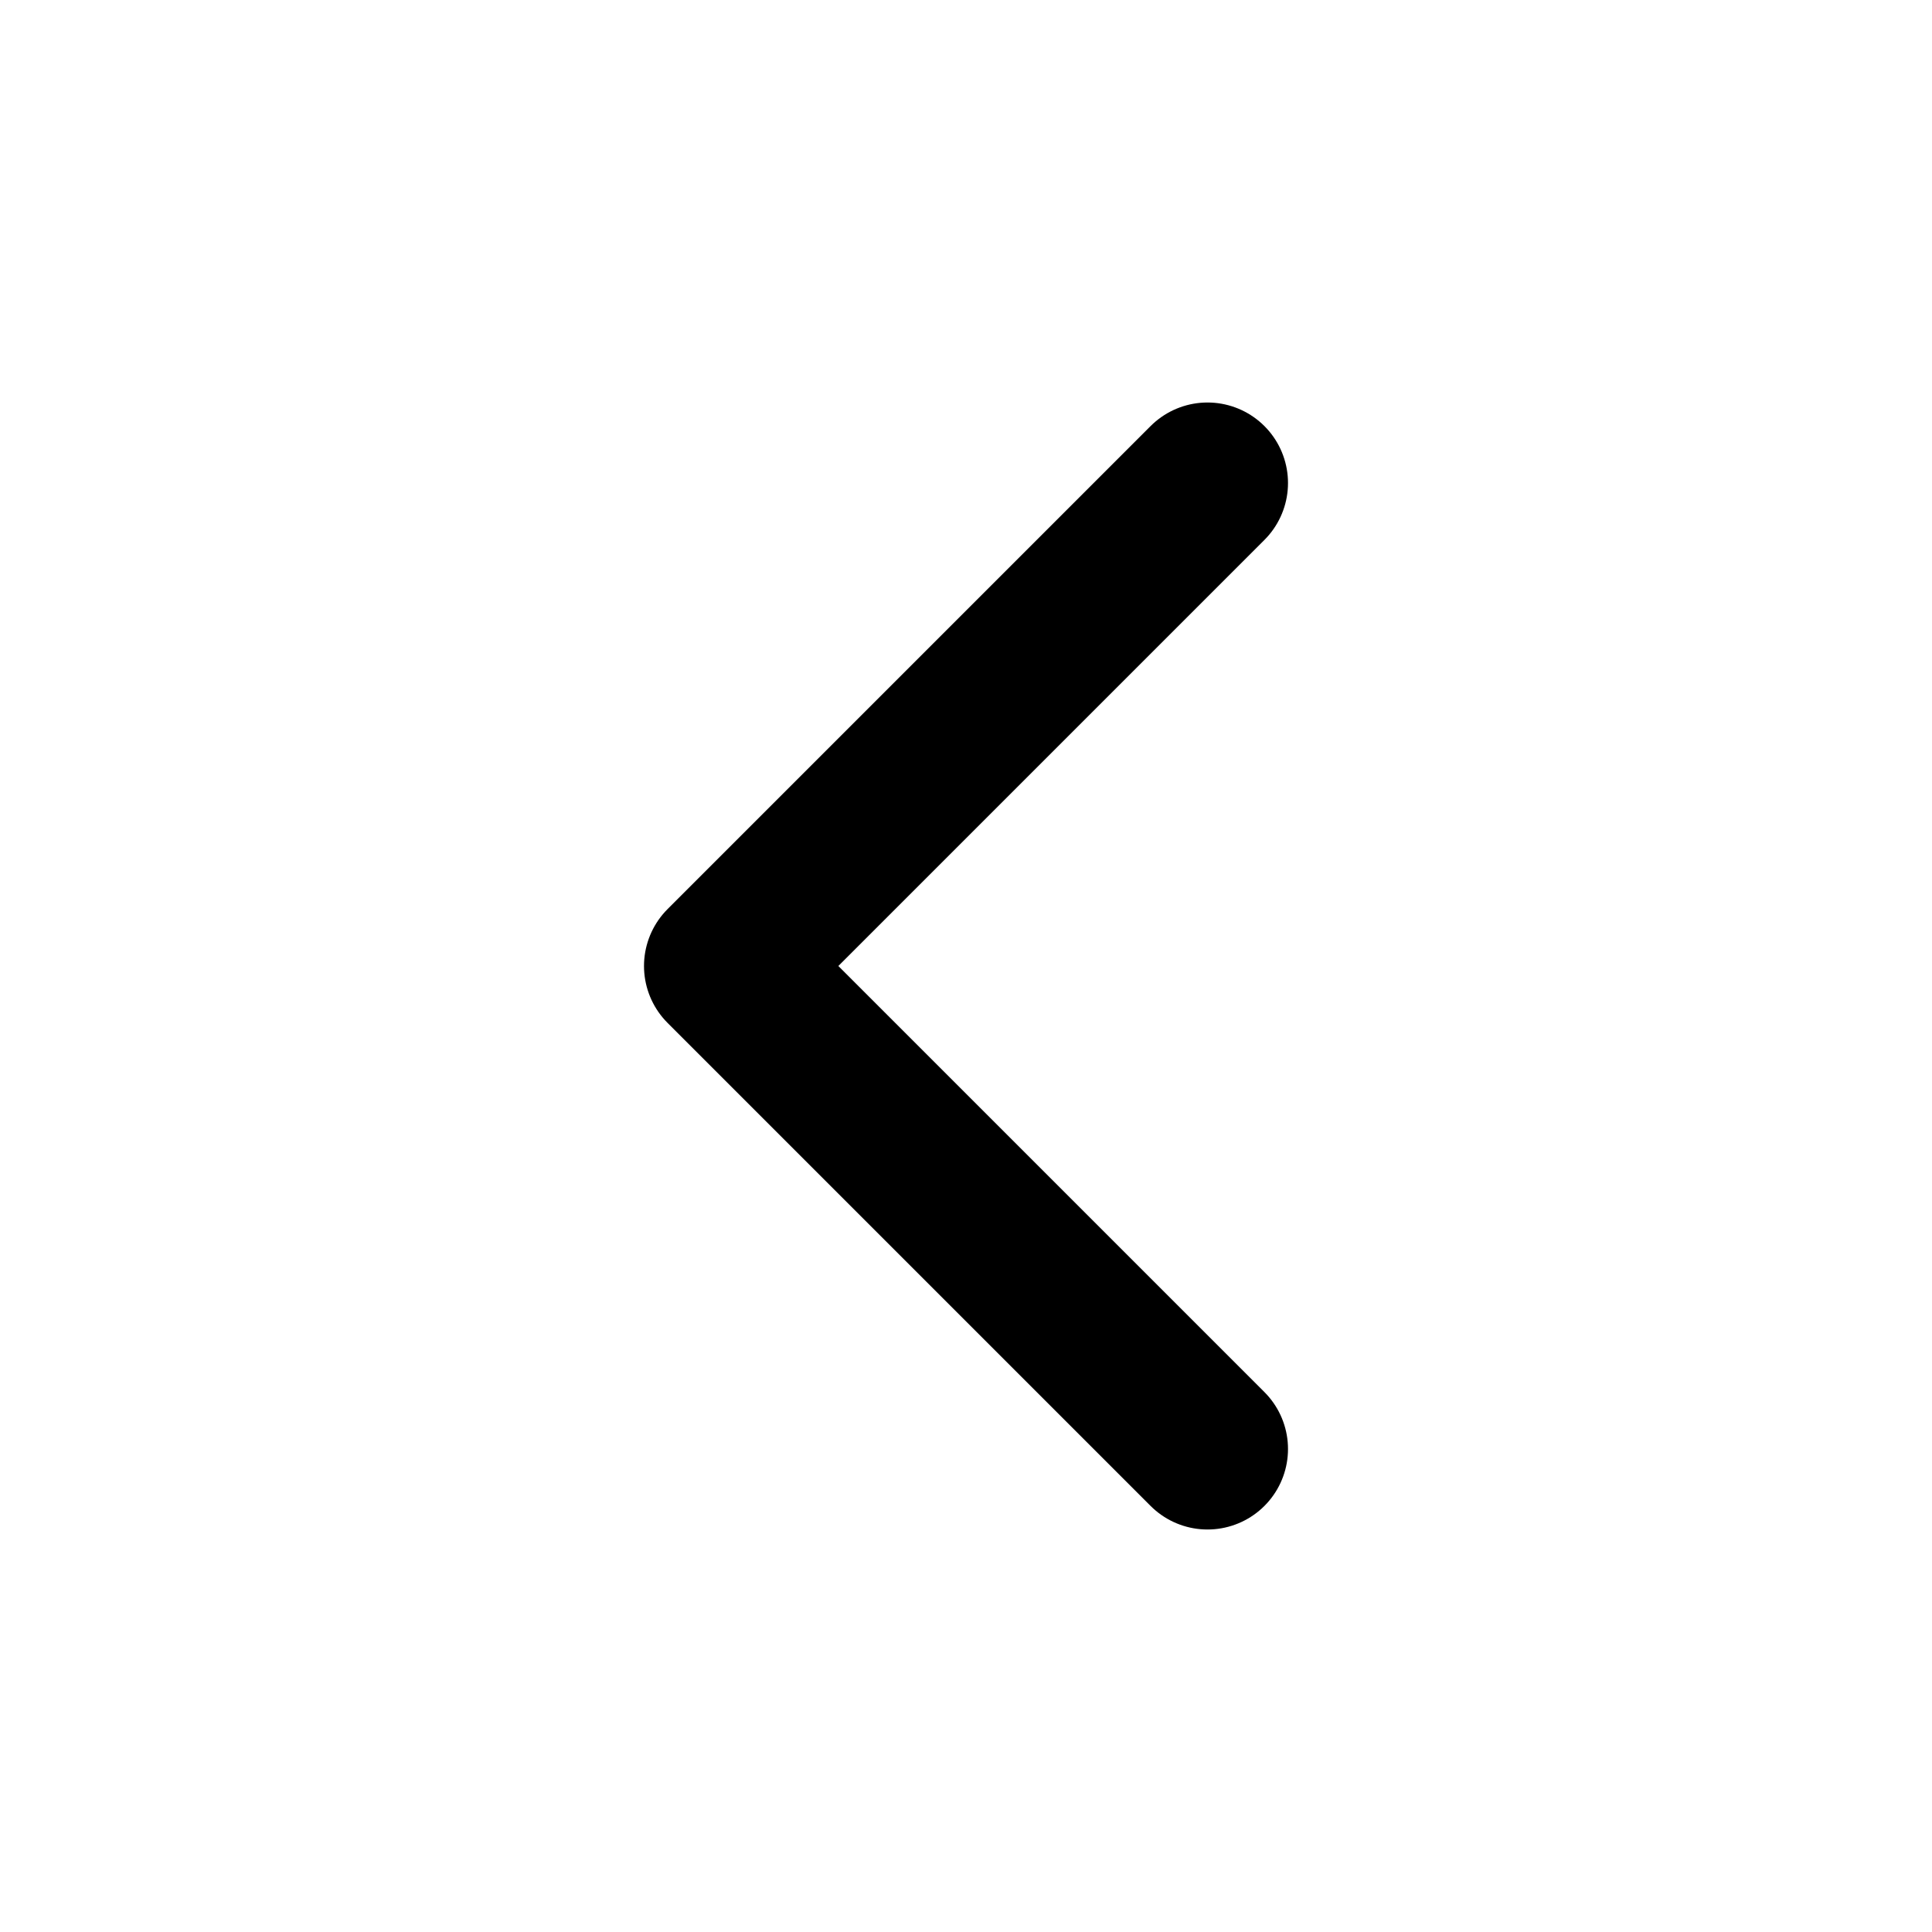
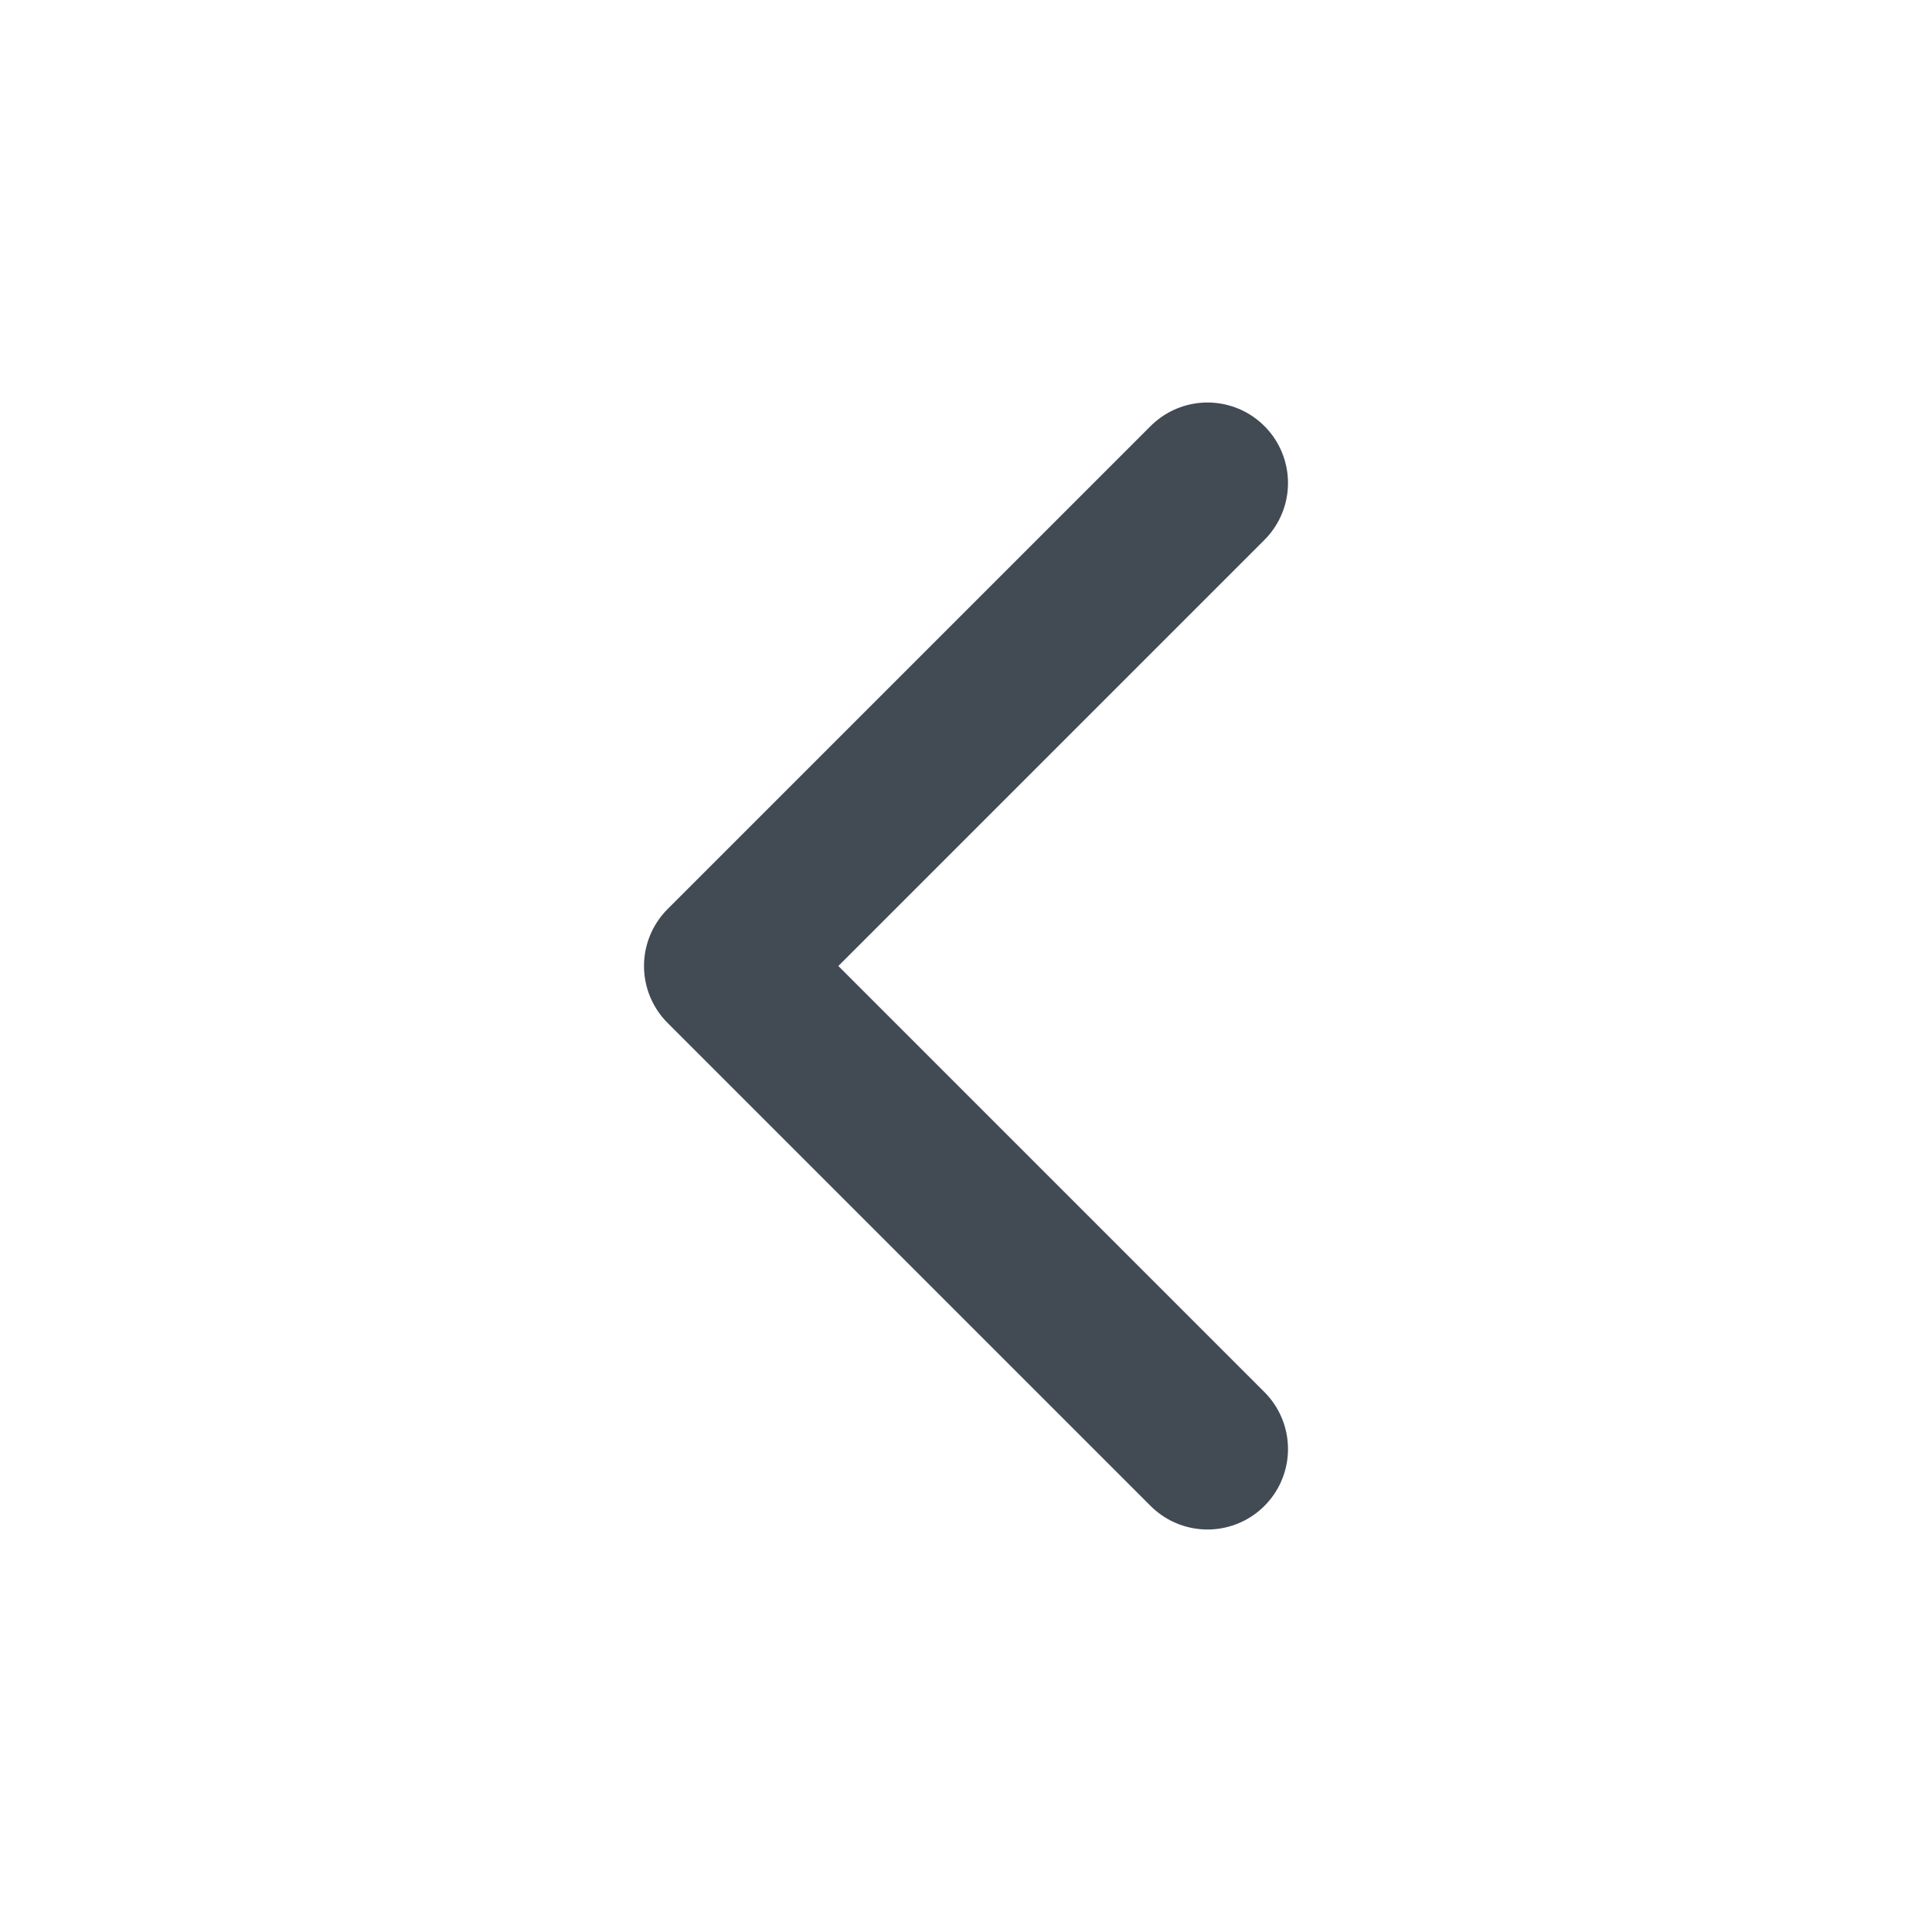
- <svg xmlns="http://www.w3.org/2000/svg" width="24" height="24" viewBox="0 0 24 24" fill="none" stroke="currentColor" stroke-width="2" stroke-linecap="round" stroke-linejoin="round" class="lucide lucide-chevron-left-icon lucide-chevron-left">
-   <path d="m15 18-6-6 6-6" />
+ <svg xmlns="http://www.w3.org/2000/svg" width="24" height="24" viewBox="0 0 24 24" version="1.1" xml:space="preserve" style="fill-rule:evenodd;clip-rule:evenodd;stroke-linecap:round;stroke-linejoin:round;">
+   <path d="M15,18l-6,-6l6,-6" style="fill:none;fill-rule:nonzero;stroke:#424b54;stroke-width:2px;" />
</svg>
